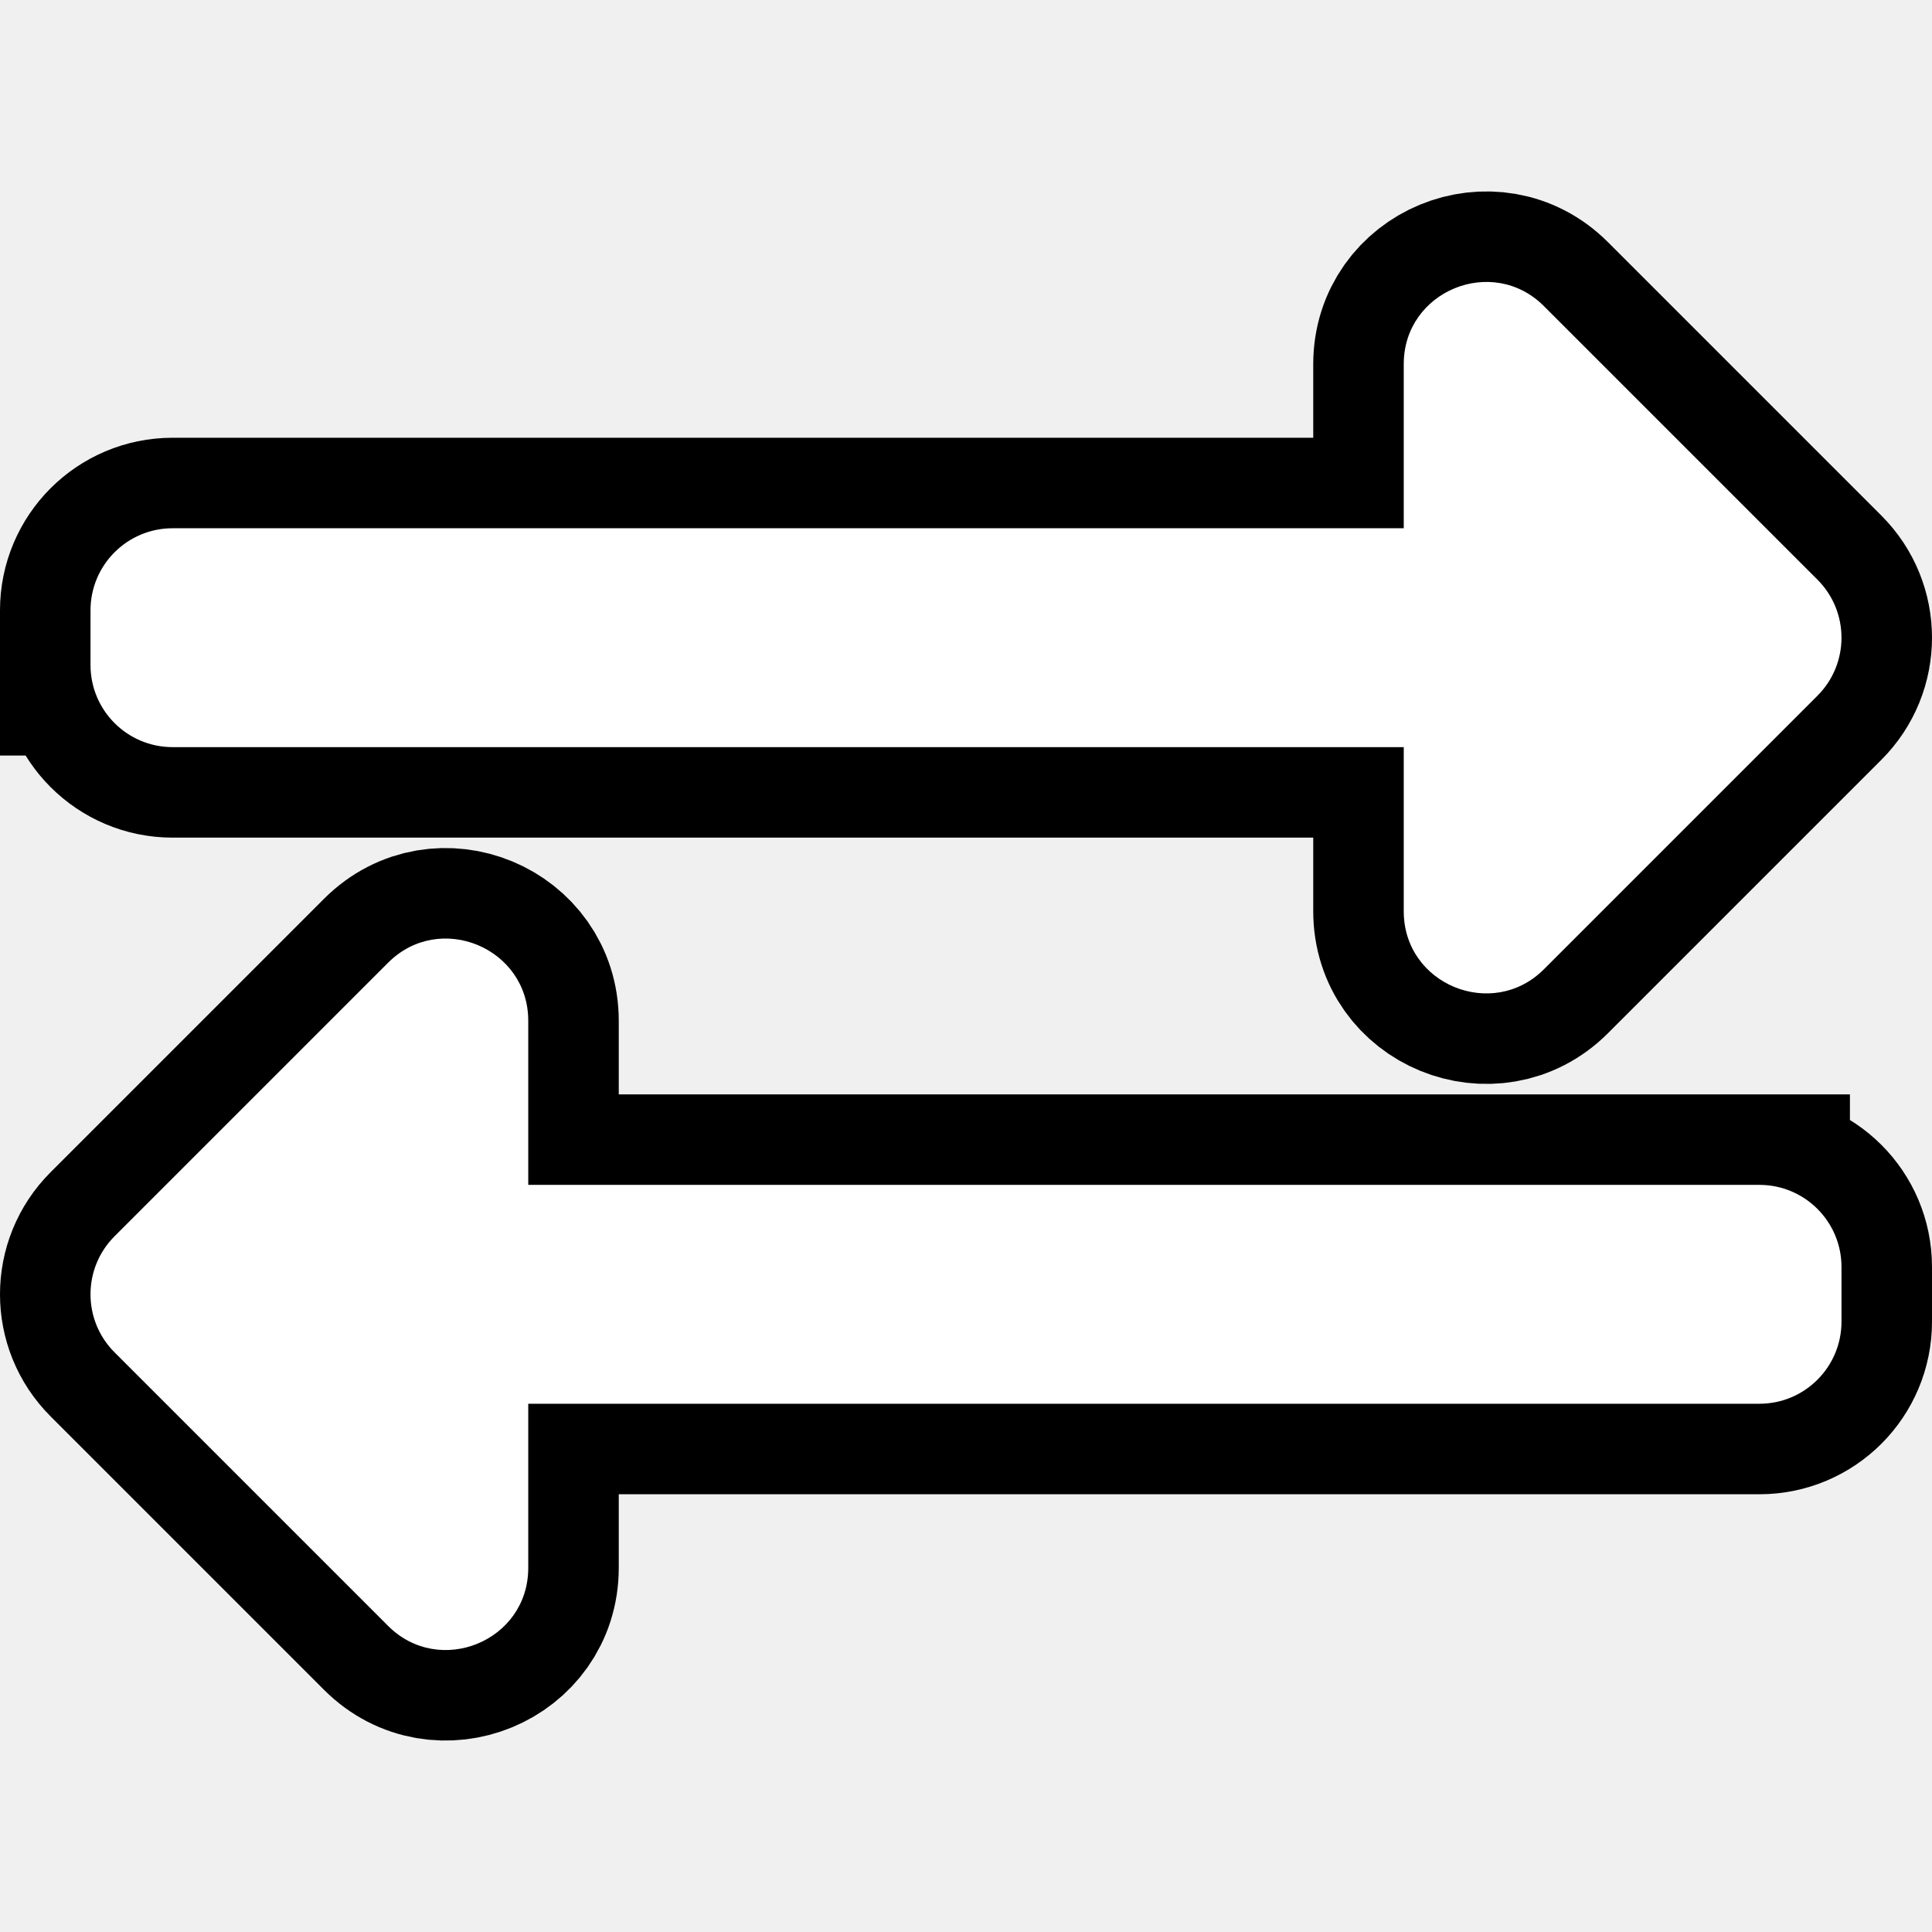
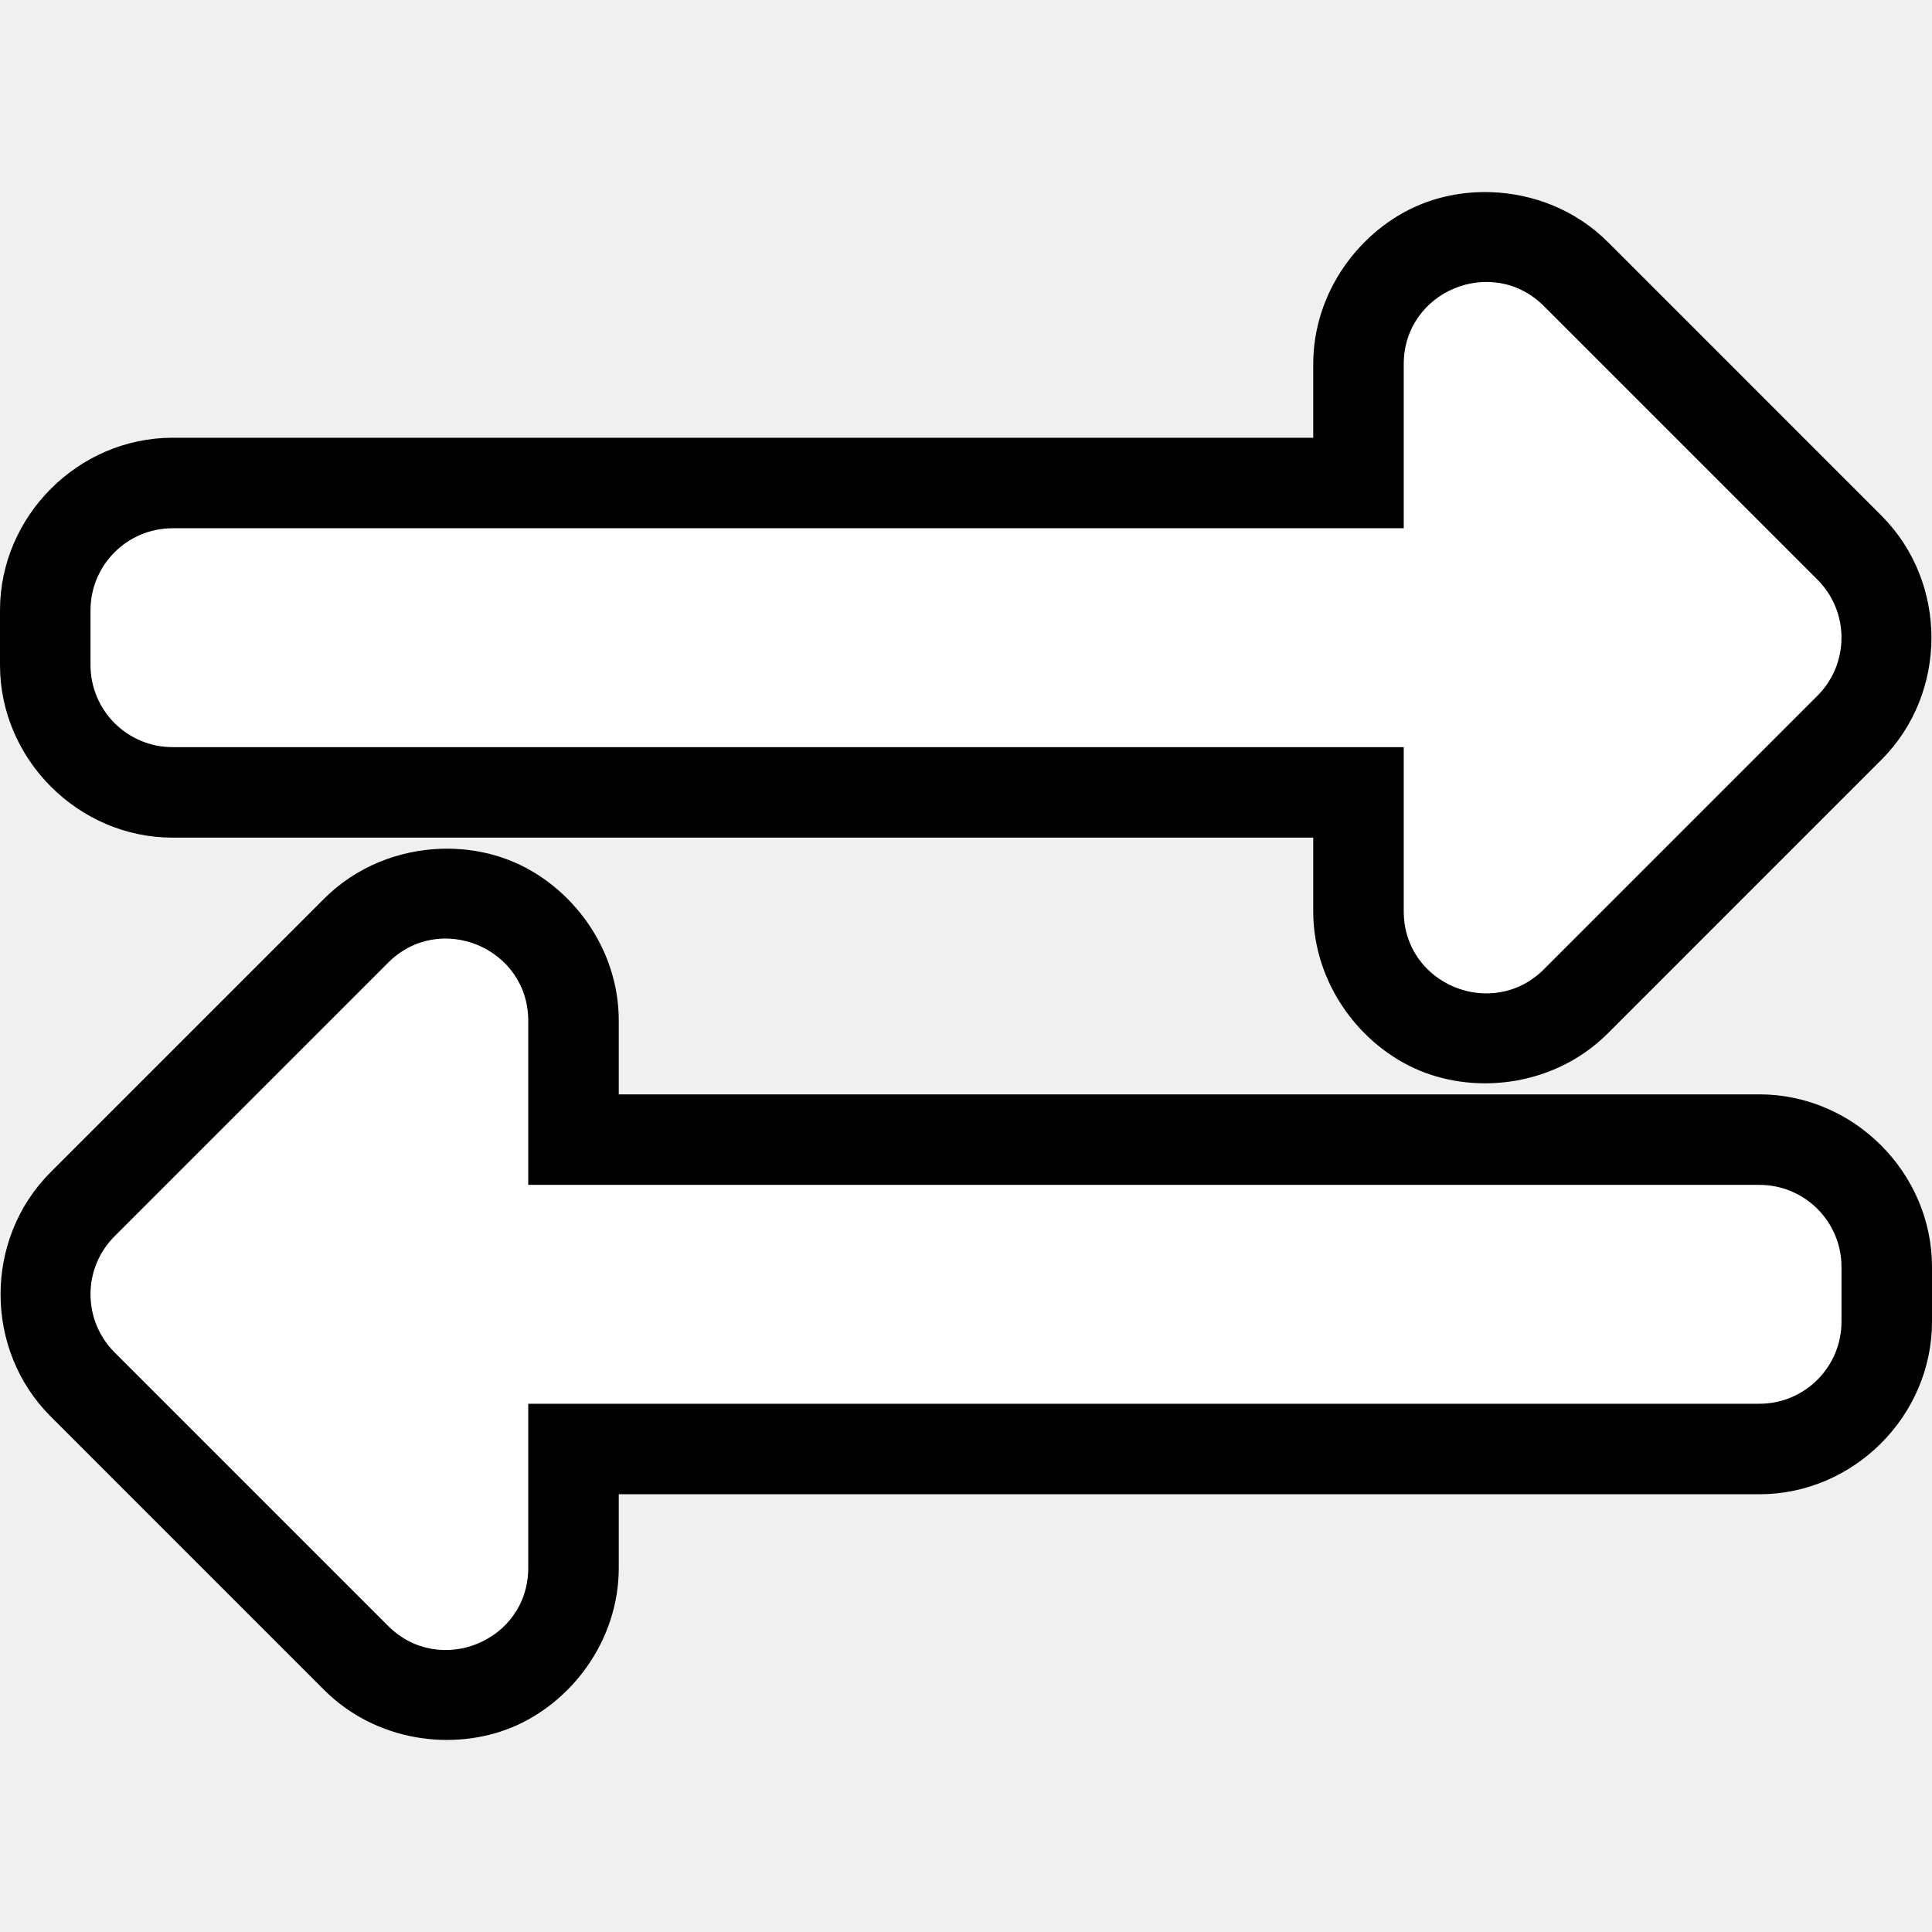
<svg xmlns="http://www.w3.org/2000/svg" aria-hidden="true" focusable="false" data-prefix="fas" data-icon="exchange-alt" class="svg-inline--fa fa-exchange-alt fa-w-16" role="img" viewBox="0 0 512 512" version="1.1" id="svg4">
  <defs id="defs8" />
-   <path fill="currentColor" d="m 23.985,176.245 v -14.501 c 0,-12.013 9.738,-21.751 21.751,-21.751 H 372.007 V 96.49 c 0,-19.365 23.472,-29.04 37.132,-15.381 l 72.505,72.505 c 8.494,8.495 8.494,22.267 0,30.761 l -72.505,72.505 c -13.608,13.605 -37.132,4.066 -37.132,-15.38 V 197.996 H 45.737 c -12.013,0 -21.751,-9.738 -21.751,-21.751 z M 466.263,314.004 h -326.271 v -43.503 c 0,-19.317 -23.439,-29.074 -37.132,-15.381 l -72.505,72.505 c -8.494,8.495 -8.494,22.267 0,30.761 l 72.505,72.505 c 13.62,13.619 37.132,4.048 37.132,-15.38 v -43.503 h 326.271 c 12.013,0 21.751,-9.738 21.751,-21.751 v -14.501 c 0,-12.013 -9.738,-21.751 -21.751,-21.751 z" id="path2" style="fill:#ffffff;fill-opacity:1;stroke:#000000;stroke-width:47.971;stroke-miterlimit:4;stroke-dasharray:none;stroke-opacity:1;paint-order:stroke fill markers" />
+   <g id="path2">
+     <path style="color:#000000;fill:#000000;-inkscape-stroke:none;paint-order:stroke fill markers" d="M 395.307,50.934 C 388.693,50.689 382.148,51.827 376.287,54.25 360.659,60.711 348.021,77.117 348.021,96.49 V 116.008 H 45.736 C 20.761,116.008 0,136.769 0,161.744 v 14.5 c 0,24.975 20.761,45.738 45.736,45.738 H 348.021 V 241.5 c 0,19.395 12.69,35.842 28.334,42.27 15.644,6.427 36.069,3.743 49.742,-9.928 l 0.002,-0.002 72.504,-72.506 c 17.66,-17.66 17.661,-47.019 0.002,-64.68 L 426.1,64.148 C 417.544,55.593 406.329,51.342 395.307,50.934 Z m 0.686,50.947 67.111,67.113 -67.111,67.113 v -62.096 H 47.971 v -10.033 H 395.992 Z m -279.264,123.062 c -11.034,0.402 -22.266,4.655 -30.828,13.217 l -72.506,72.504 v 0.002 c -17.659,17.661 -17.659,47.019 0.002,64.68 l 72.504,72.506 c 13.676,13.675 34.119,16.357 49.76,9.922 15.641,-6.435 28.318,-22.874 28.318,-42.264 V 395.992 H 466.264 C 491.239,395.992 512,375.231 512,350.256 v -14.5 c 0,-24.975 -20.761,-45.738 -45.736,-45.738 H 163.979 V 270.5 c 0,-19.36 -12.603,-35.738 -28.223,-42.221 -5.857,-2.431 -12.407,-3.577 -19.027,-3.336 z m -0.721,50.949 v 62.096 H 464.029 v 10.033 H 116.008 v 62.096 L 48.895,343.004 Z" id="path823" />
+     <path style="color:#000000;fill:#ffffff;stroke-width:47.971;-inkscape-stroke:none;paint-order:stroke fill markers" d="m 23.985,176.245 v -14.501 c 0,-12.013 9.738,-21.751 21.751,-21.751 H 372.007 V 96.49 c 0,-19.365 23.472,-29.04 37.132,-15.381 l 72.505,72.505 c 8.494,8.495 8.494,22.267 0,30.761 l -72.505,72.505 c -13.608,13.605 -37.132,4.066 -37.132,-15.38 V 197.996 H 45.737 c -12.013,0 -21.751,-9.738 -21.751,-21.751 z M 466.263,314.004 h -326.271 v -43.503 c 0,-19.317 -23.439,-29.074 -37.132,-15.381 l -72.505,72.505 c -8.494,8.495 -8.494,22.267 0,30.761 l 72.505,72.505 c 13.62,13.619 37.132,4.048 37.132,-15.38 v -43.503 h 326.271 c 12.013,0 21.751,-9.738 21.751,-21.751 v -14.501 c 0,-12.013 -9.738,-21.751 -21.751,-21.751 z" id="path825" />
+   </g>
</svg>
